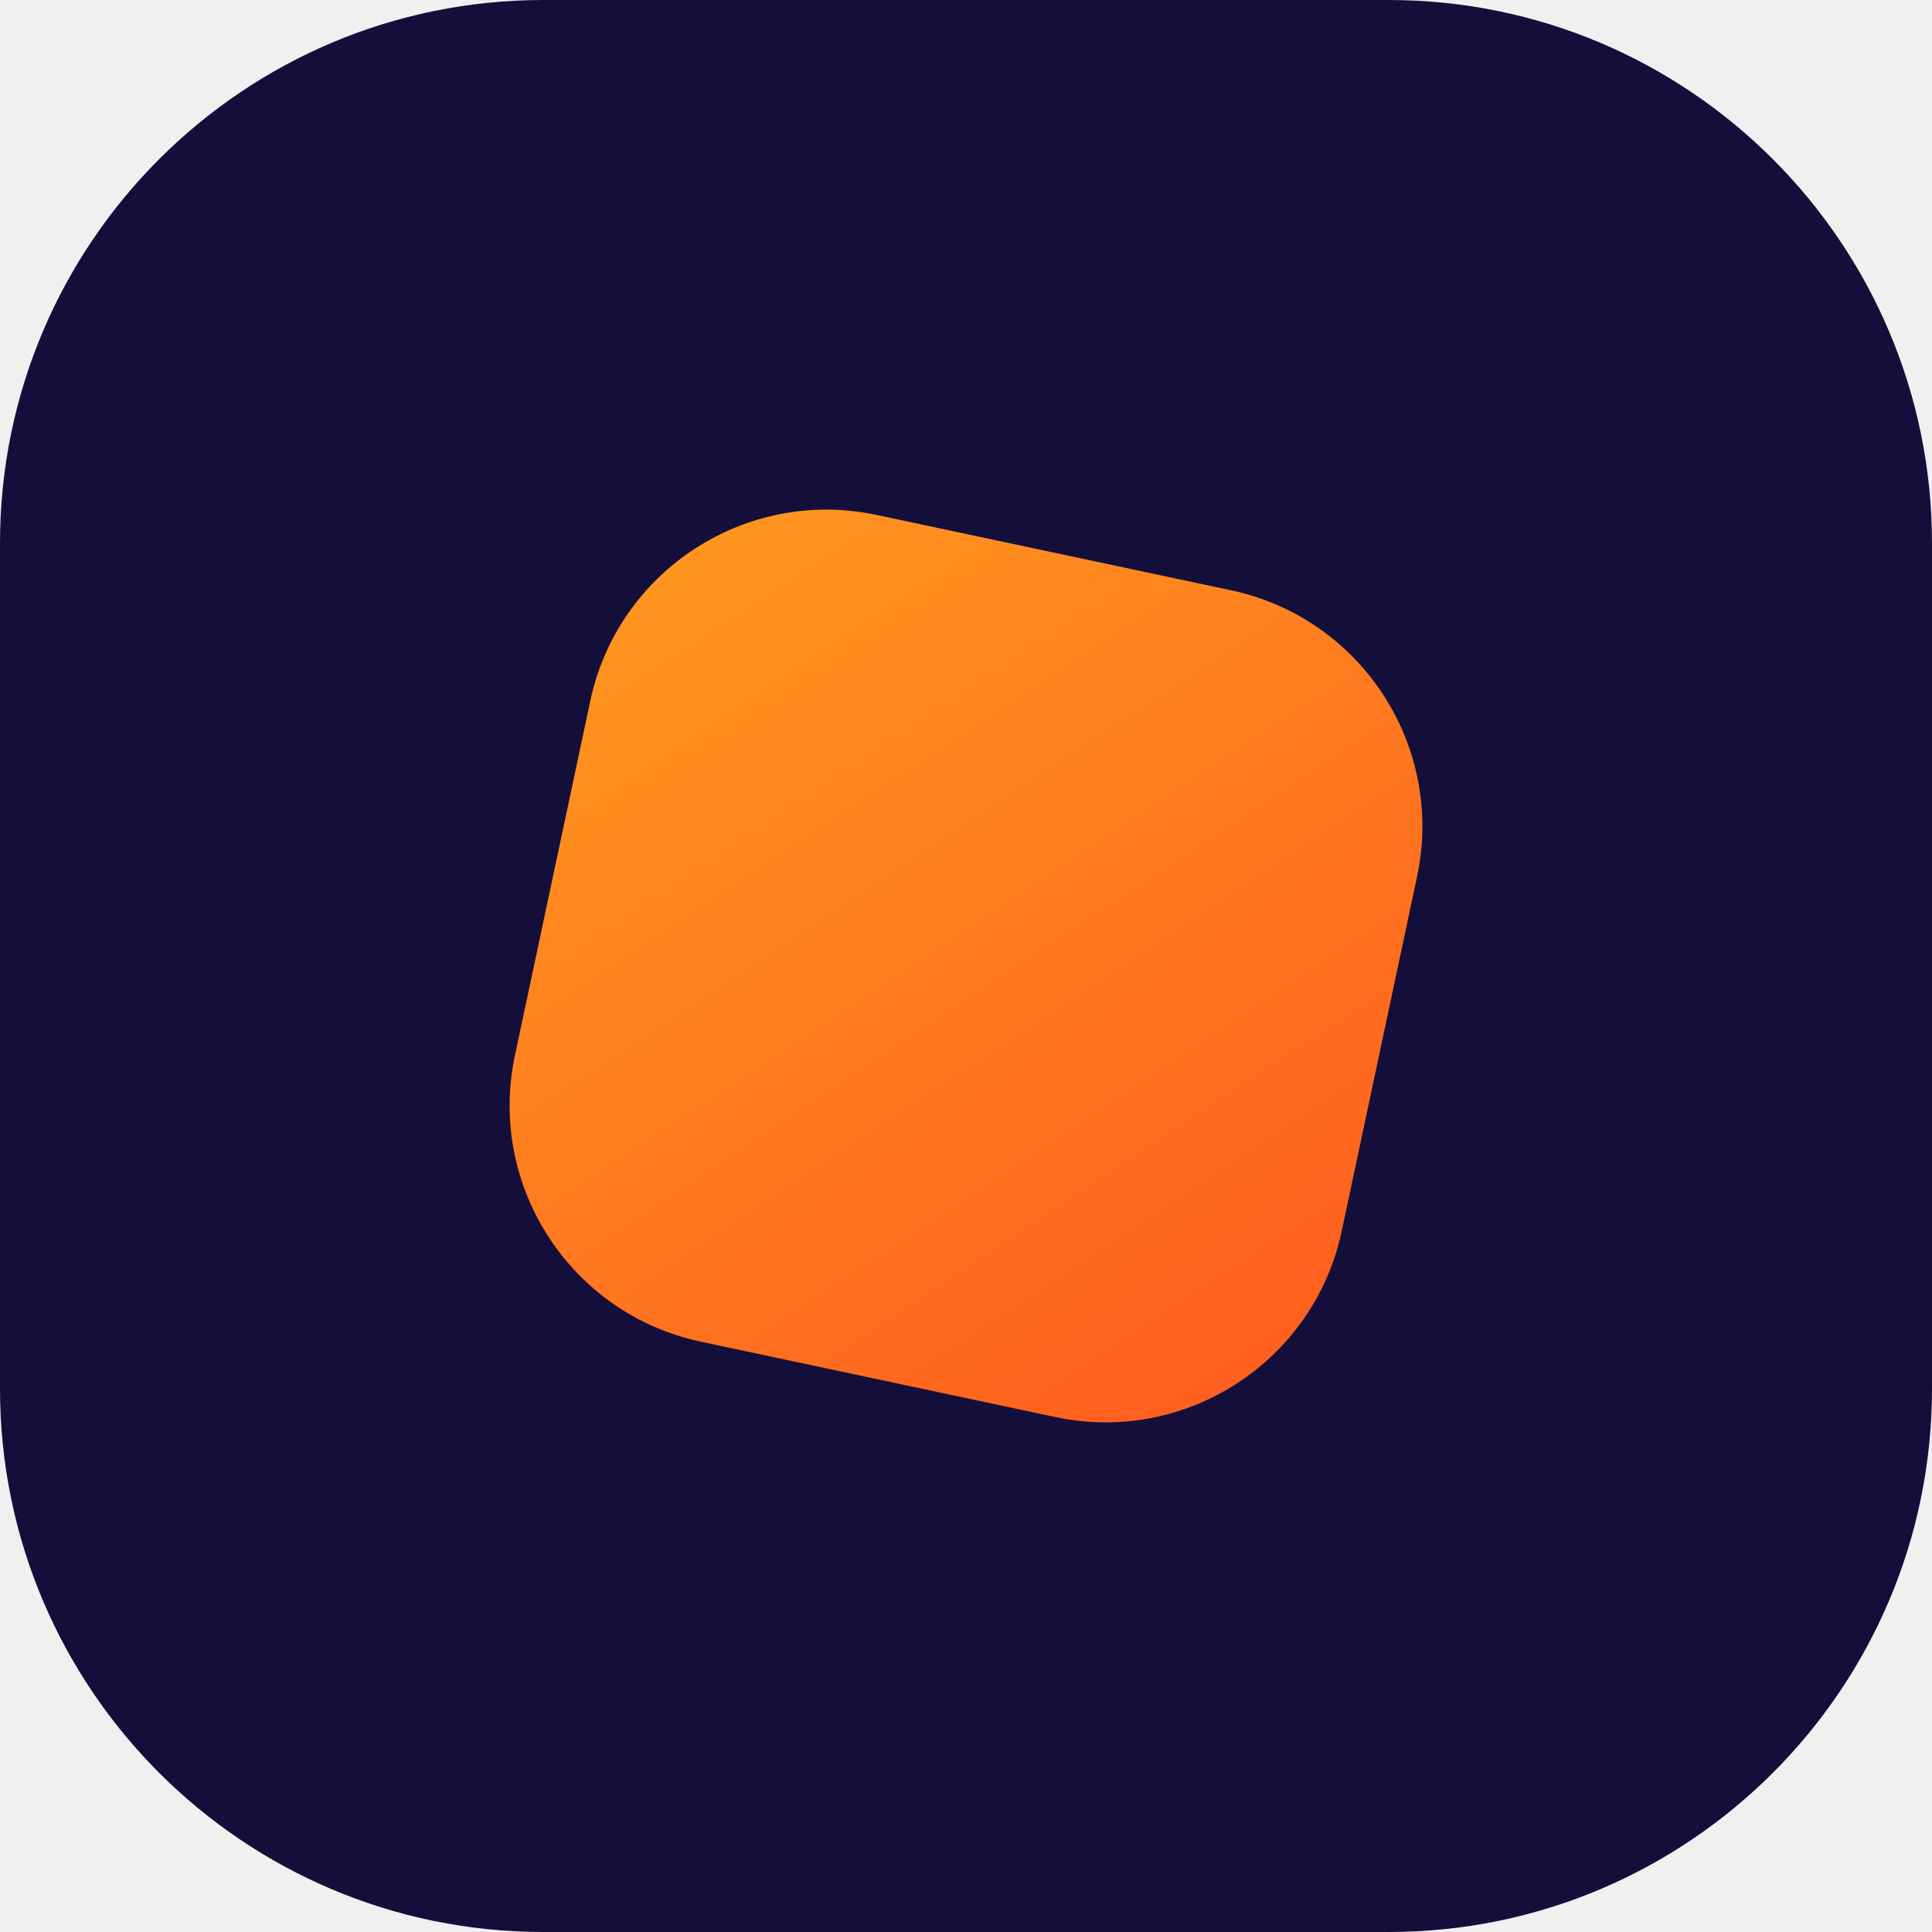
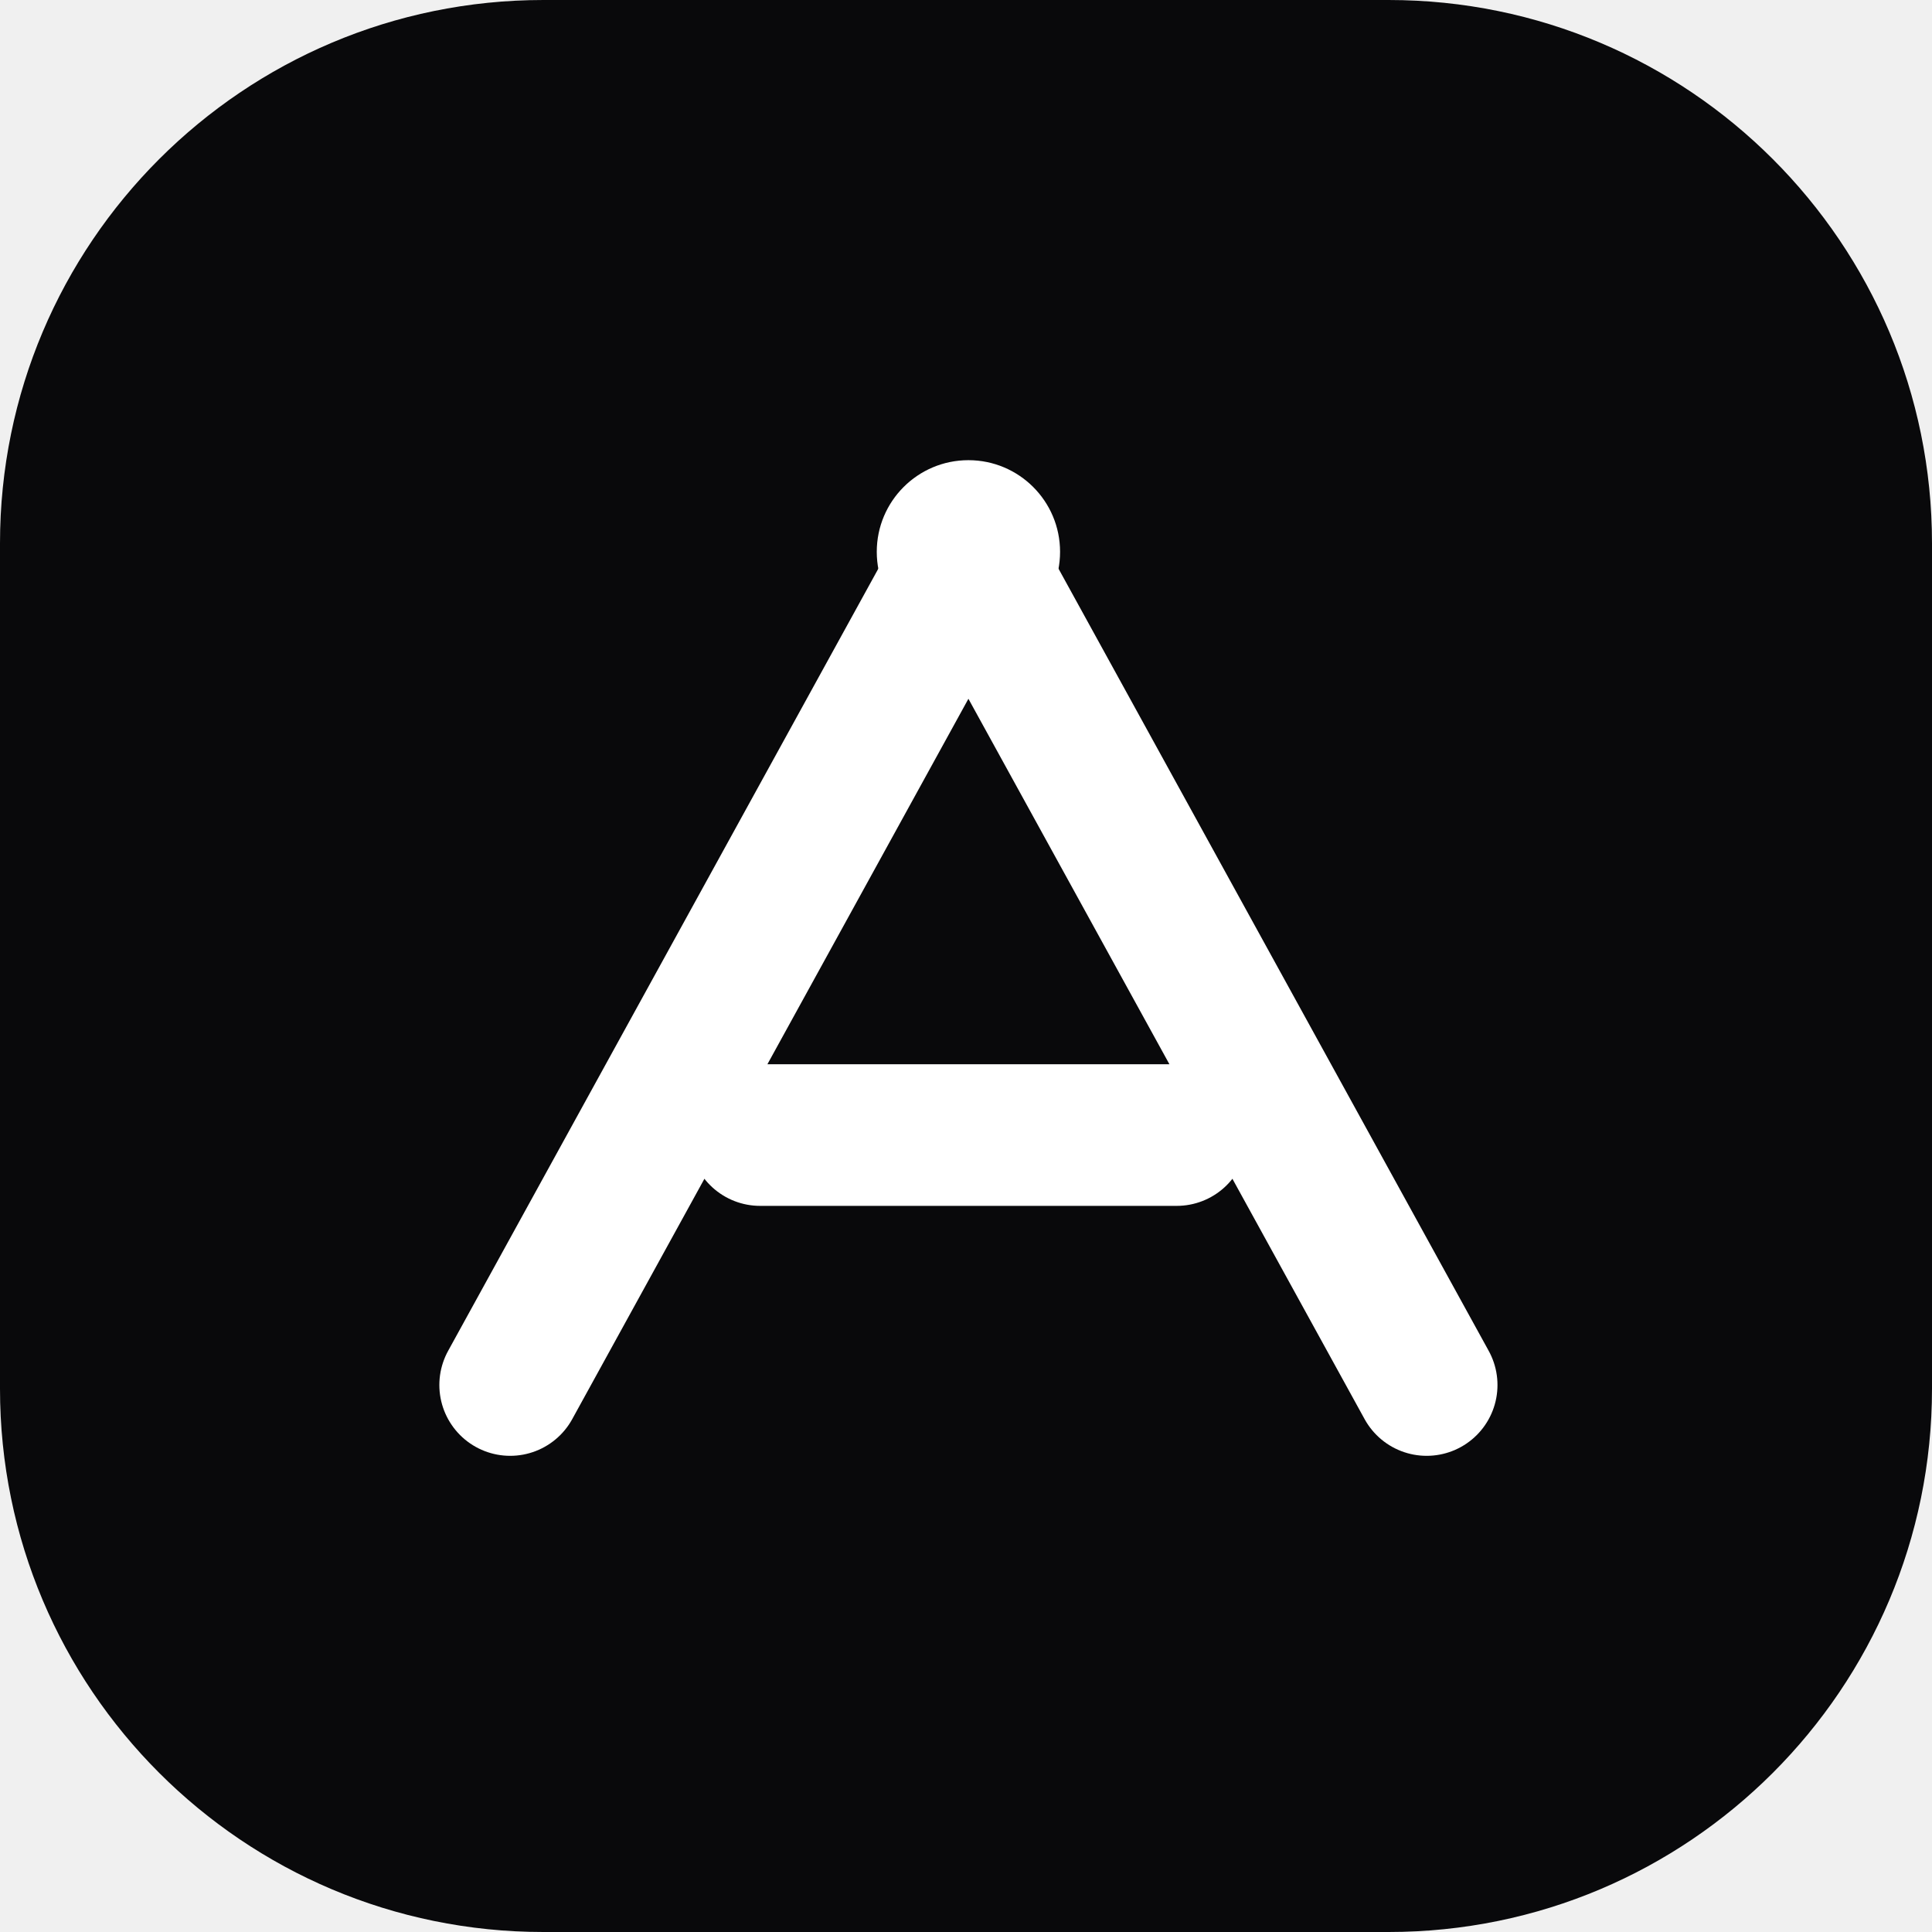
<svg xmlns="http://www.w3.org/2000/svg" viewBox="0 0 32 32">
-   <defs>
-     <linearGradient id="g" x1="0" y1="0" x2="1" y2="1">
-       <stop offset="0" stop-color="#FF9A1F" />
-       <stop offset="1" stop-color="#FF5A1F" />
-     </linearGradient>
-   </defs>
-   <rect width="32" height="32" rx="9" fill="#140F3A" />
-   <rect x="9" y="9" width="14" height="14" rx="4" transform="rotate(12 16 16)" fill="url(#g)" />
+   <rect width="32" height="32" rx="9" fill="#09090B" />
+   <g transform="translate(5 5) scale(.69)">
+     <path d="M5 26L16 6l11 20M11 20h10" fill="none" stroke="#fff" stroke-width="3.4" stroke-linecap="round" stroke-linejoin="round" />
+     <circle cx="16" cy="6" r="2.2" fill="#fff" />
+   </g>
</svg>
